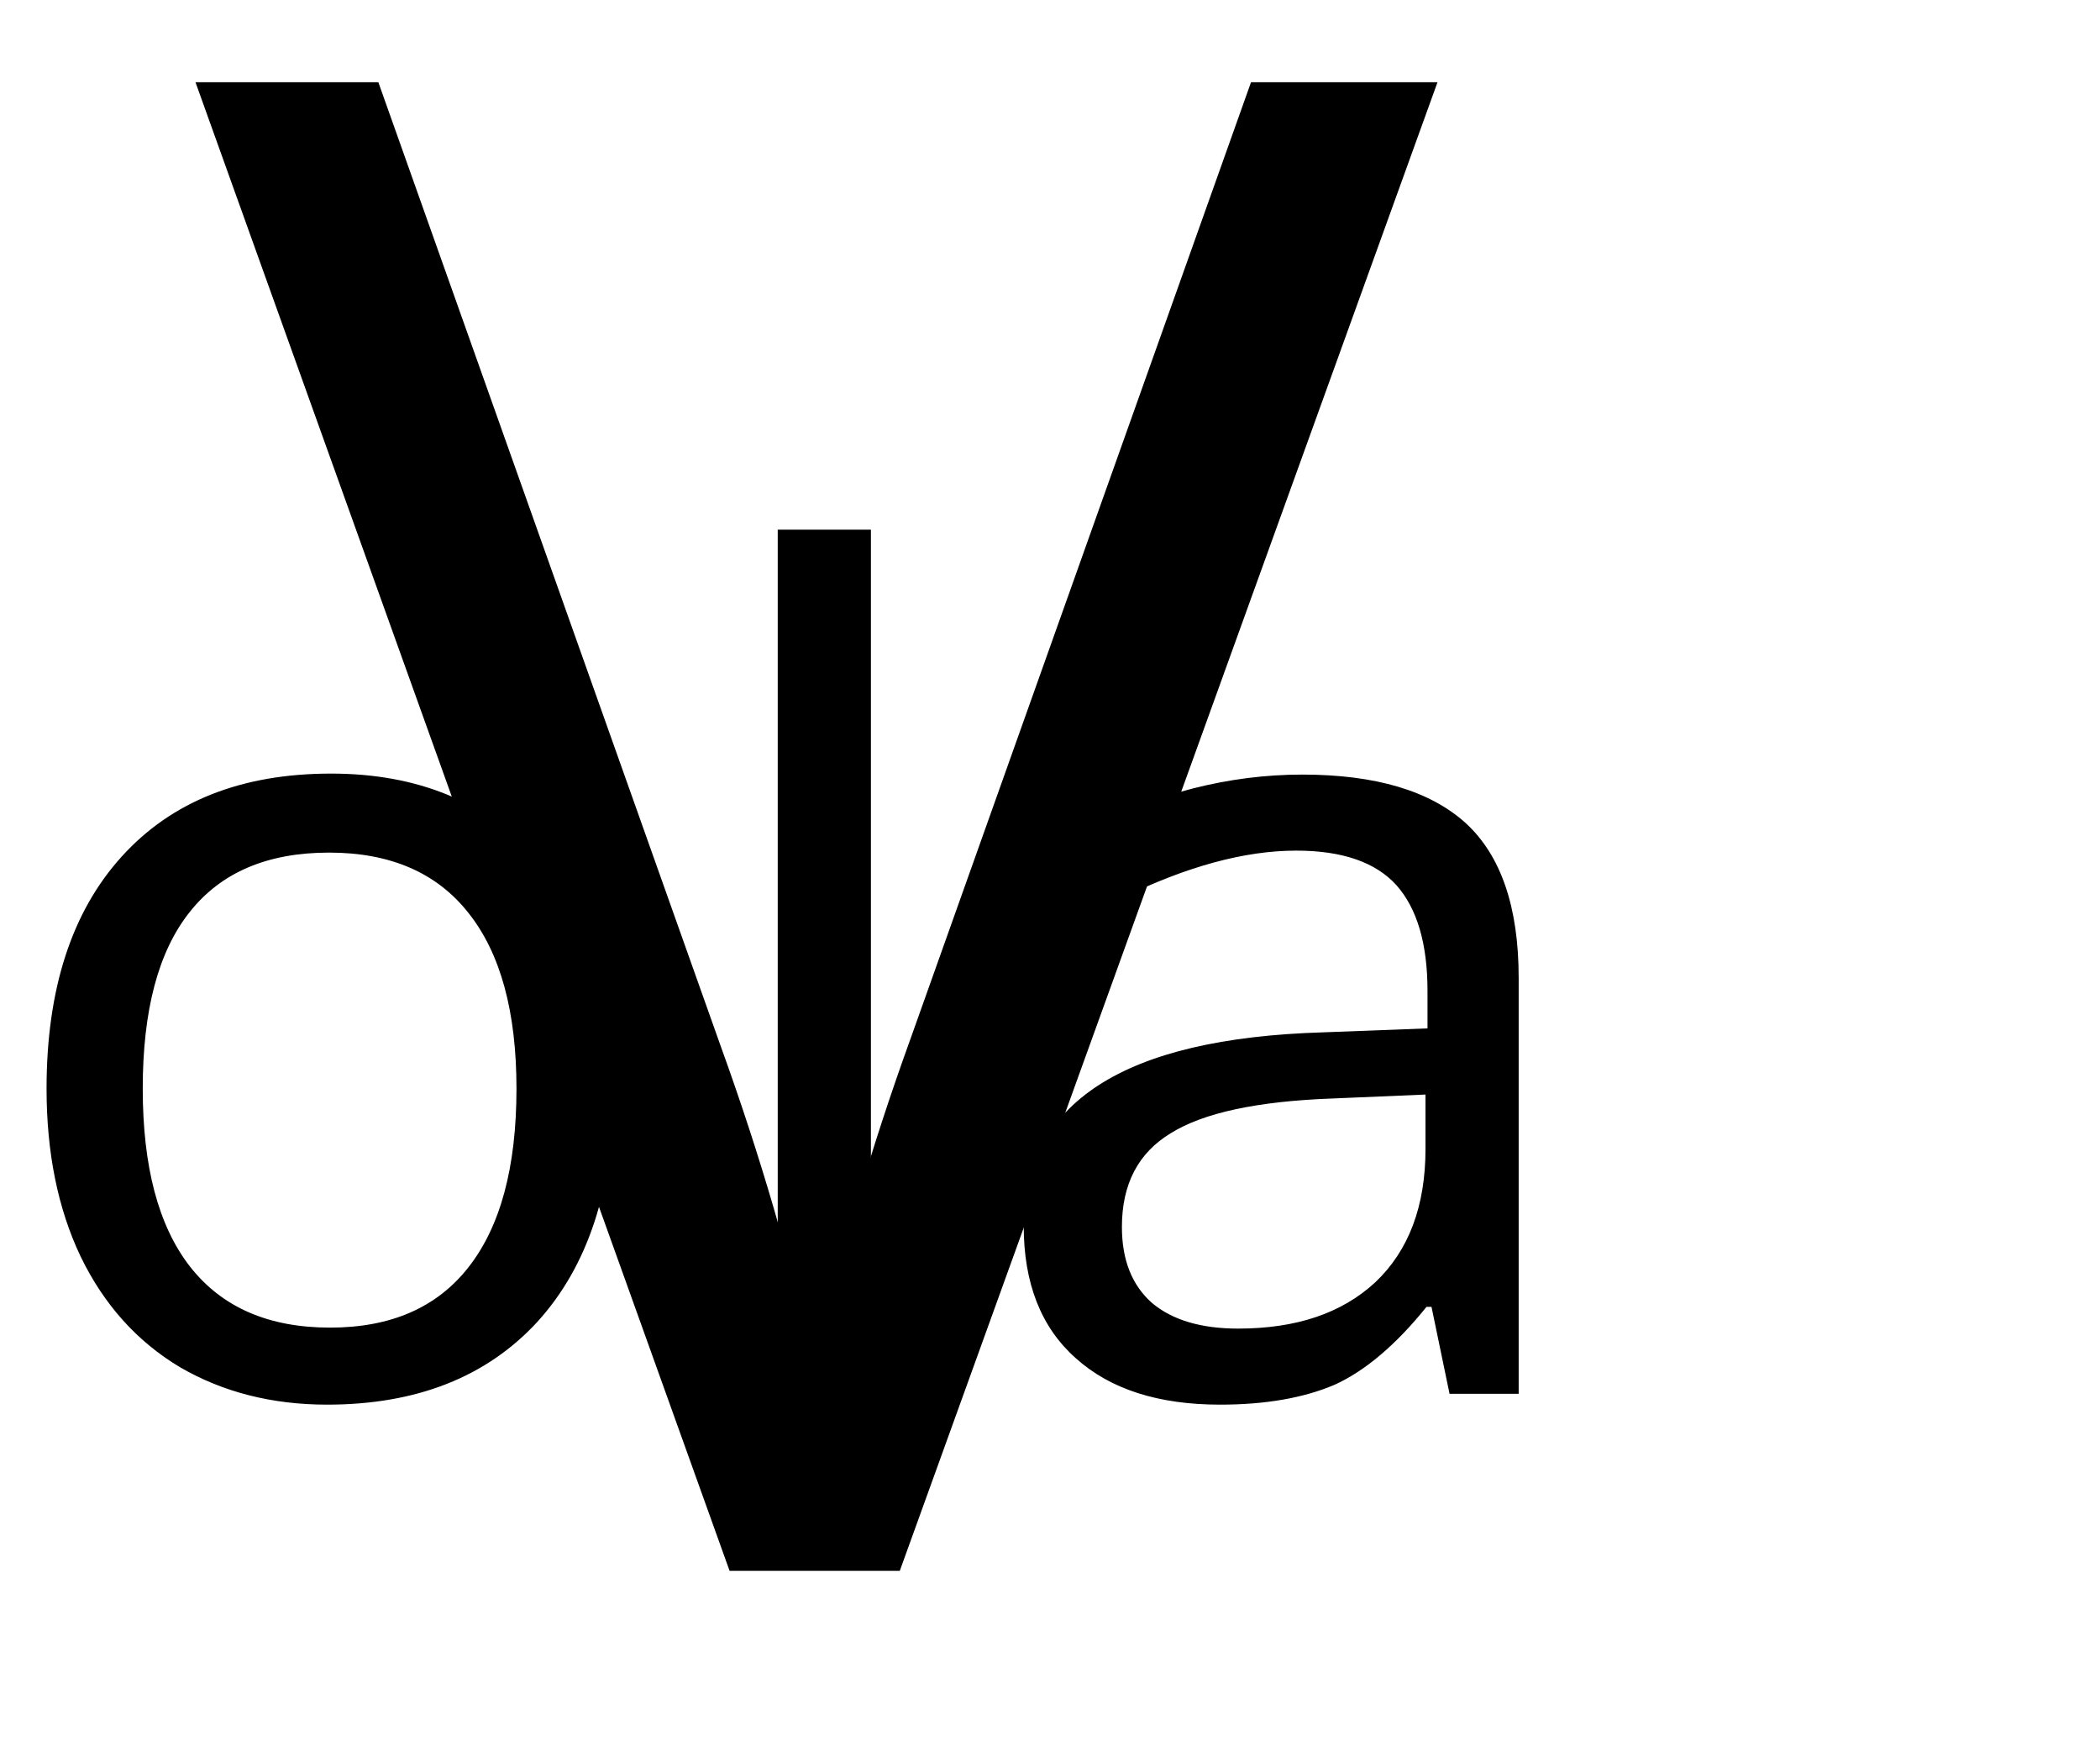
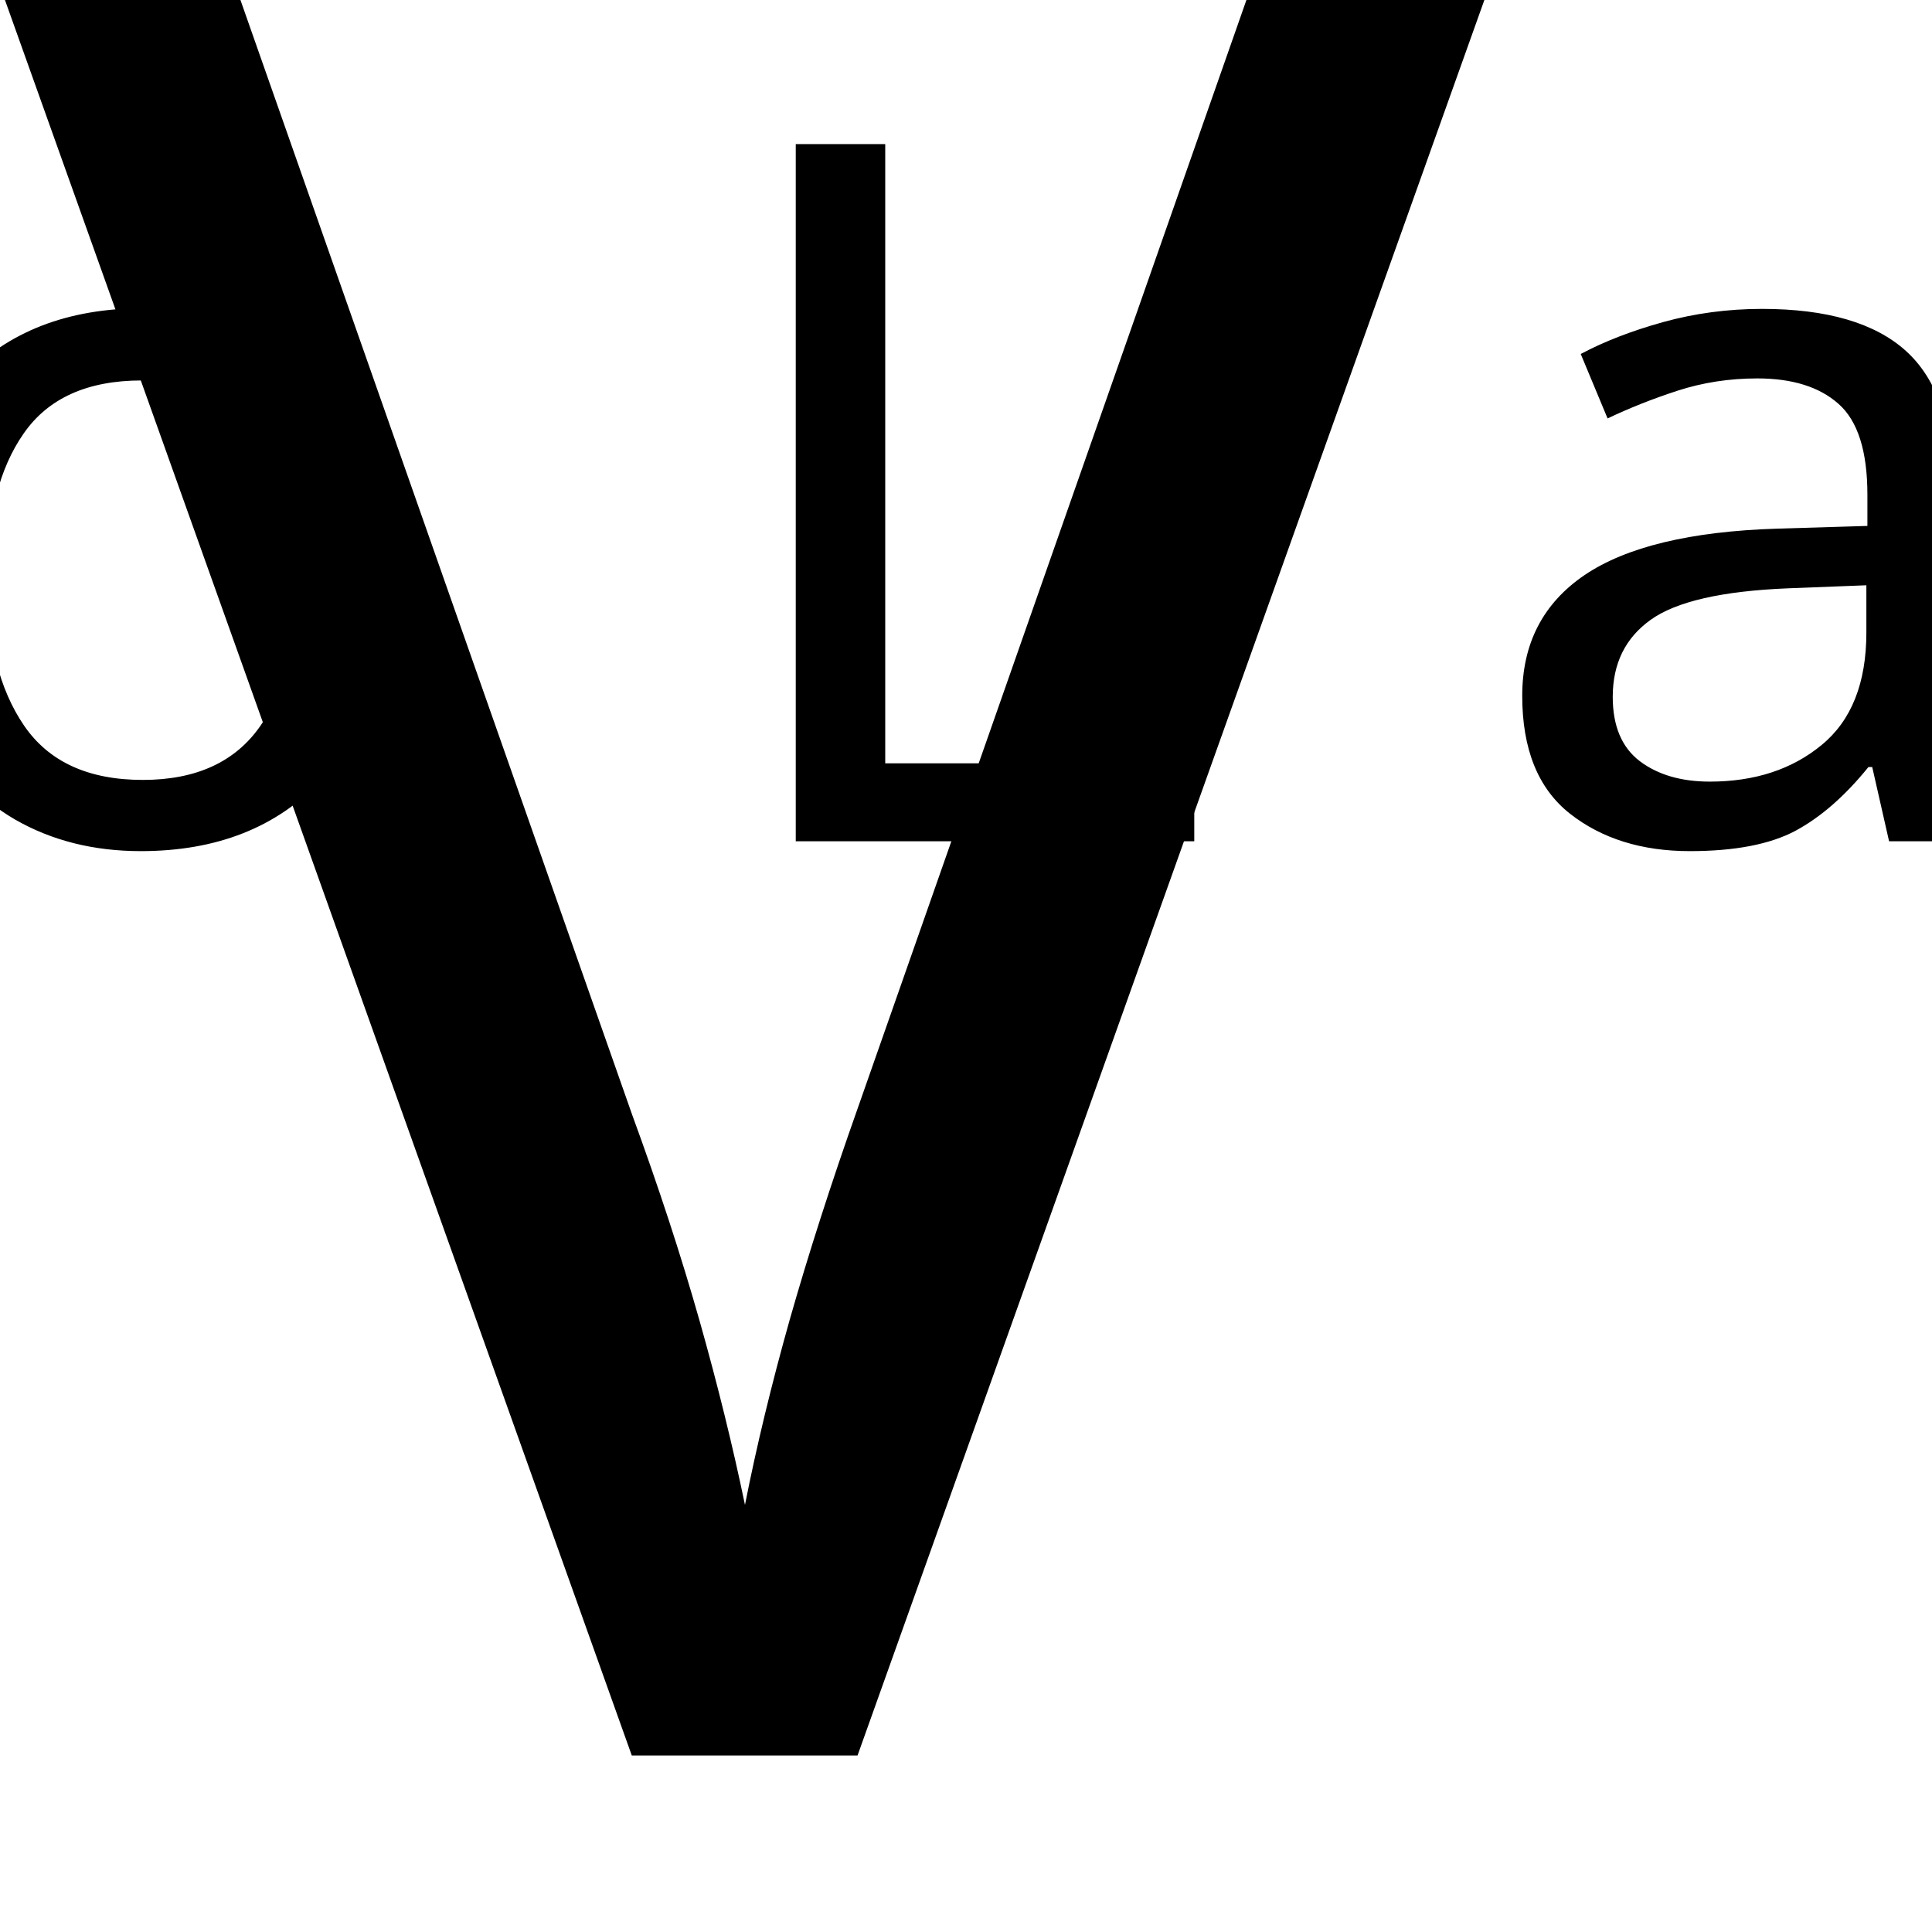
- <svg xmlns="http://www.w3.org/2000/svg" width="336" height="280" id="vtlogo">
+ <svg xmlns="http://www.w3.org/2000/svg" width="900" height="900" id="vtlogo">
  <defs>
    <style>
#vtlogo {
    fill:purple;
    animation-name: example;
    animation-duration: 20s;
    animation-iteration-count: infinite;
    animation-direction: alternate;
    animation-timing-function: ease-in-out;
}

@keyframes App-logo-spin {
  from {
    transform: rotate(0deg);
  }
  to {
    transform: rotate(360deg);
  }
}
@keyframes App-logo-rotate {
  from {
    transform: rotateY(180deg);
  }
  to {
    transform: rotateY(360deg);
  }
}
@media (prefers-reduced-motion: no-preference) {
  .App-logo {
    animation: App-logo-spin infinite 20s linear;
    #  animation: App-logo-rotate infinite 10s;
    # animation-direction: alternate;
    animation-timing-function: ease-in-out;
  }	
}
@keyframes example {
  from {background-color: red;}
  to {background-color: yellow;}
}

</style>
  </defs>
-   <g transform="matrix(18.54 0 0 18.54 236.52 146.55)" style="">
-     <text class="logoClass App-logo" xml:space="preserve" font-family="'Open Sans', sans-serif" font-size="18" font-style="normal" font-weight="normal" style="stroke: none; stroke-width: 1; stroke-dasharray: none; stroke-linecap: butt; stroke-dashoffset: 0; stroke-linejoin: miter; stroke-miterlimit: 4; fill: rgb(0,0,0); fill-rule: nonzero; opacity: 1; white-space: pre;">
-       <tspan x="-11.07" y="5.65">V</tspan>
+   <g transform="matrix(18.54 0 0 18.54 90.52 45.55)" style="">
+     <text class=" App-logo" xml:space="preserve" font-family="'Yrsa'" font-size="63" font-style="normal" font-weight="normal" style="stroke: none; stroke-width: 1; stroke-dasharray: none; stroke-linecap: butt; stroke-dashoffset: 0; stroke-linejoin: miter; stroke-miterlimit: 4; fill: rgb(0,0,0); fill-rule: nonzero; opacity: 1; white-space: pre;">
+       <tspan x="-11.07" y="5.65" dx="6" dy="36">V</tspan>
    </text>
  </g>
-   <g transform="matrix(10.26 0 0 10.11 177.1 285.03)" style="">
-     <text class="logoClass App-logo" xml:space="preserve" font-family="'Open Sans', sans-serif" font-size="18" font-style="normal" font-weight="normal" style="stroke: none; stroke-width: 1; stroke-dasharray: none; stroke-linecap: butt; stroke-dashoffset: 0; stroke-linejoin: miter; stroke-miterlimit: 4; fill: rgb(0,0,0); fill-rule: nonzero; opacity: 1; white-space: pre;">
-       <tspan x="-17.55" y="-6.14">ola</tspan>
+   <g transform="matrix(10.26 0 0 10.11 45.1 90.03)" style="">
+     <text class="logoClass App-logo" xml:space="preserve" font-family="'Quicksand'" font-size="45" font-style="normal" font-weight="normal" style="stroke: none; stroke-width: 1; stroke-dasharray: none; stroke-linecap: butt; stroke-dashoffset: 0; stroke-linejoin: miter; stroke-miterlimit: 4; fill: rgb(0,0,0); fill-rule: nonzero; opacity: 1; white-space: pre;">
+       <tspan x="-17.55" y="-6.14" dx="6" dy="36">o L a</tspan>
    </text>
  </g>
</svg>
